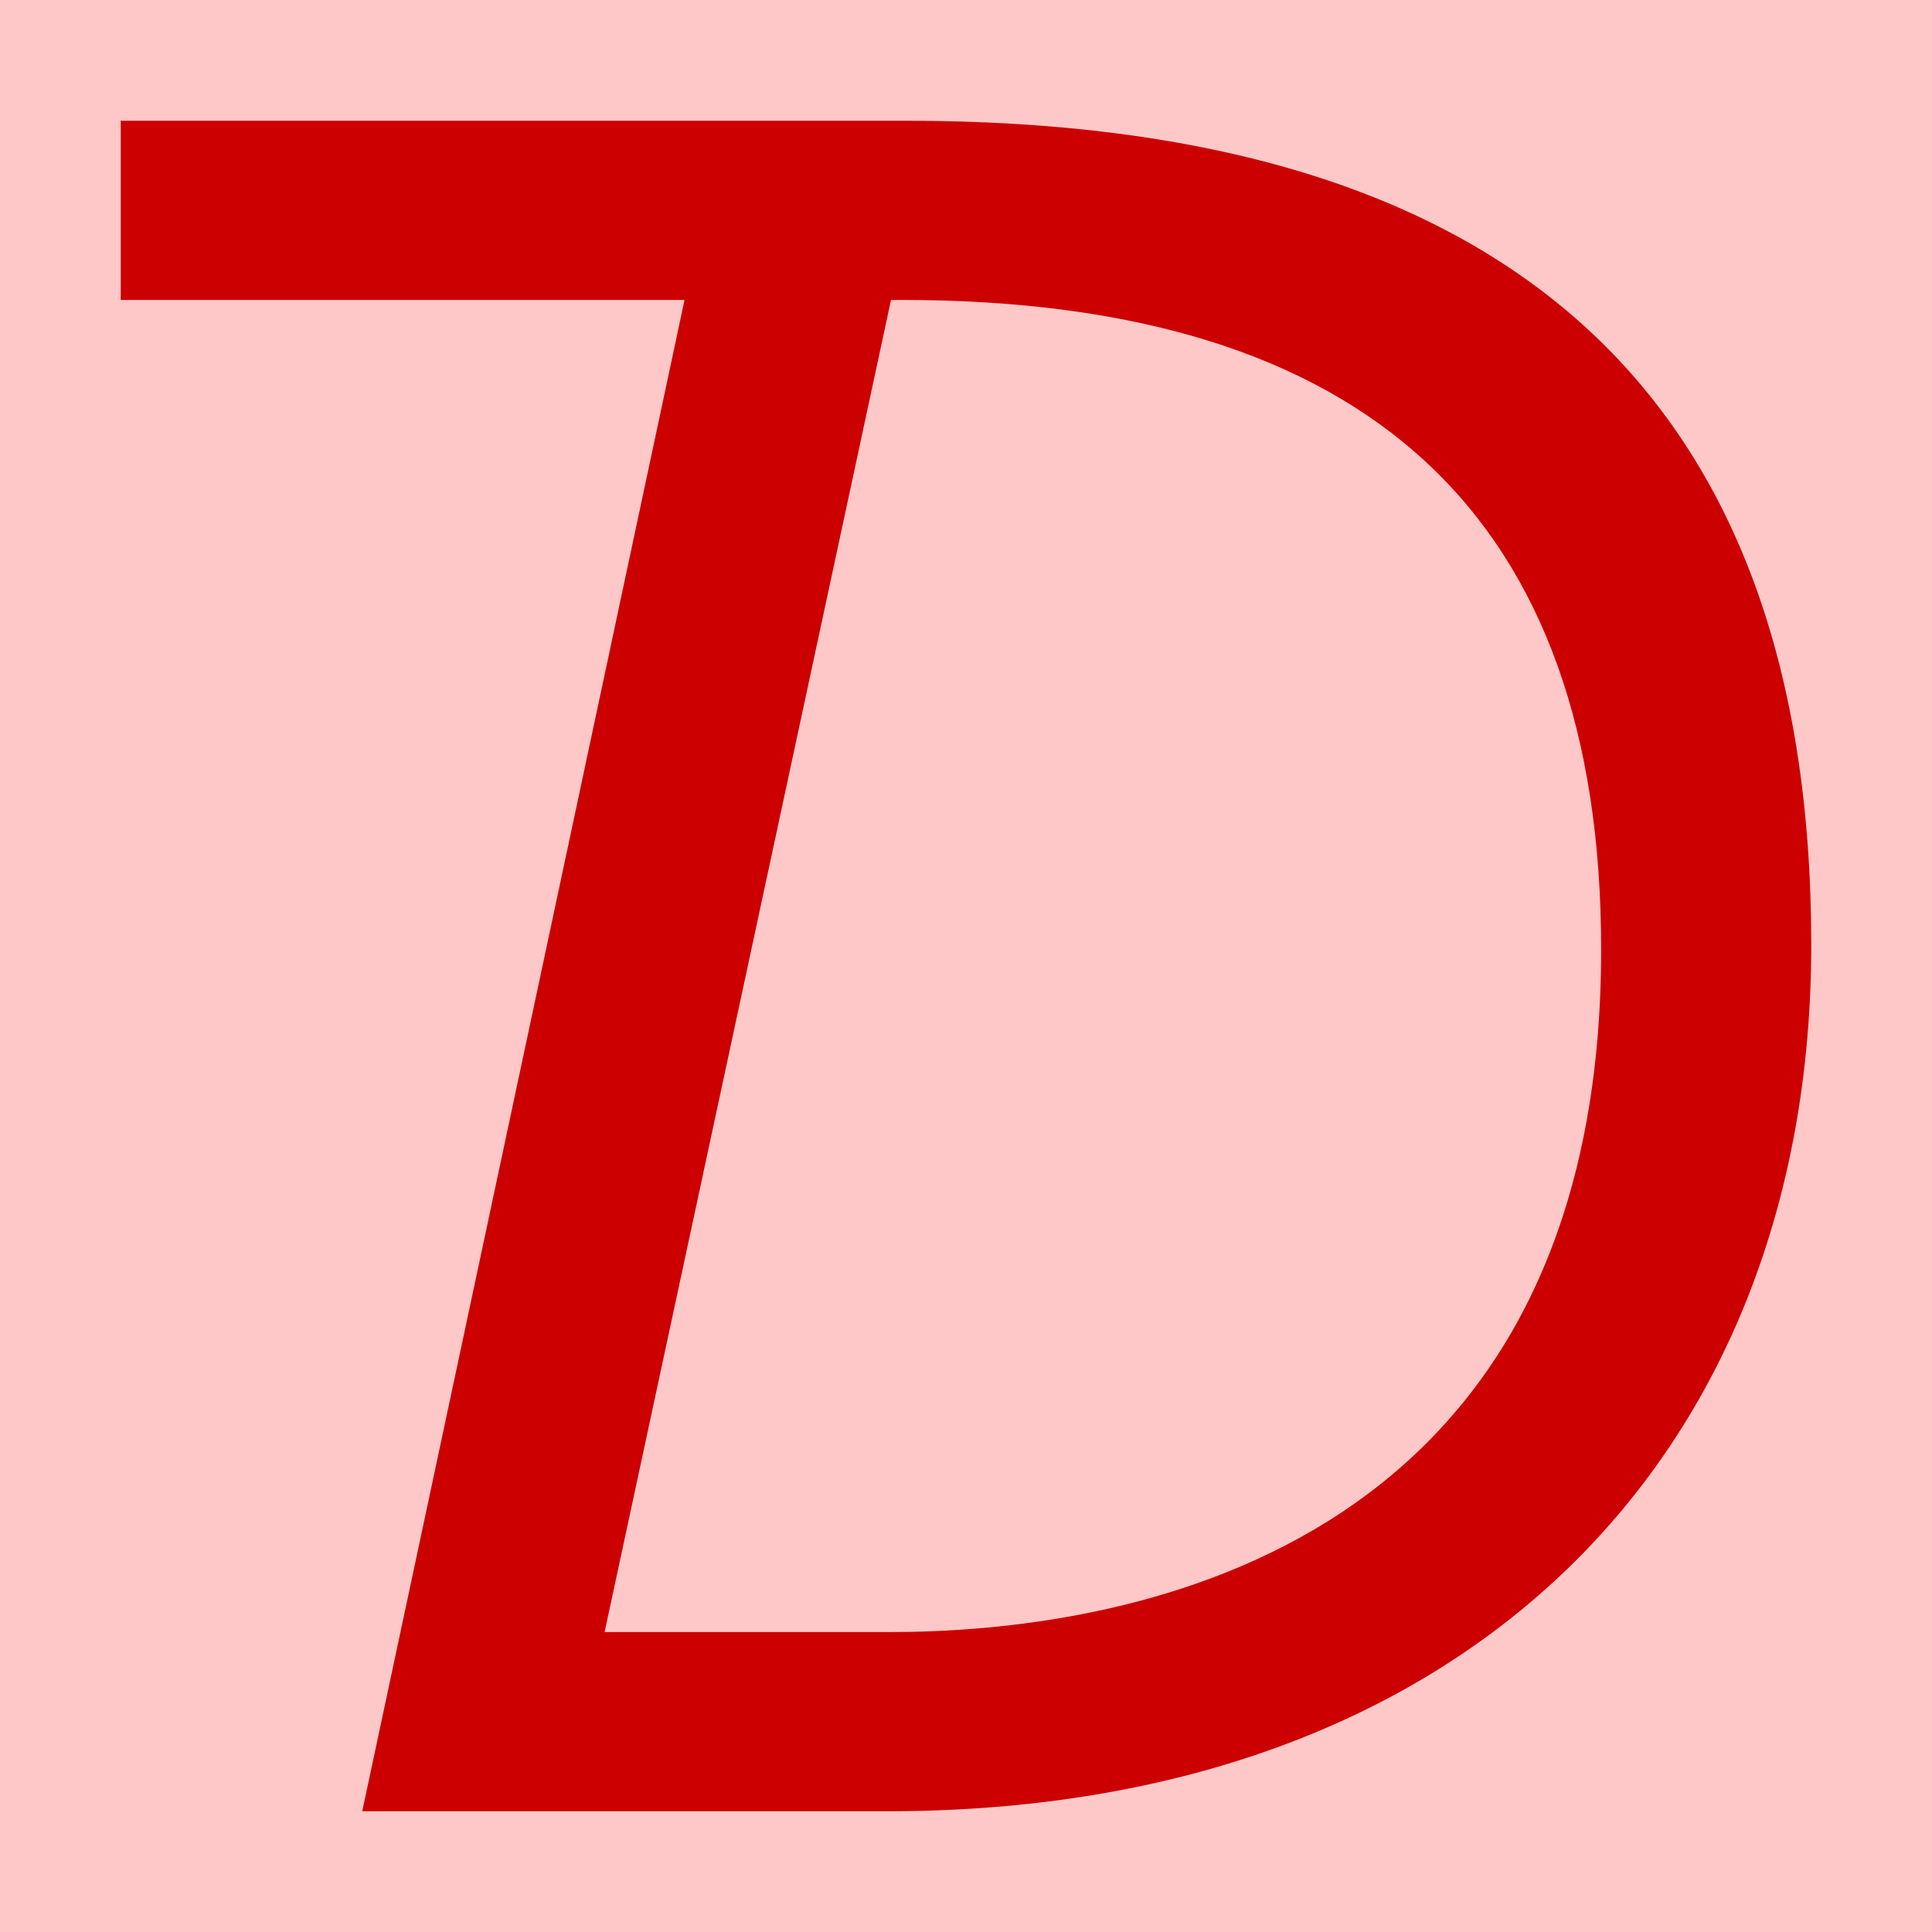
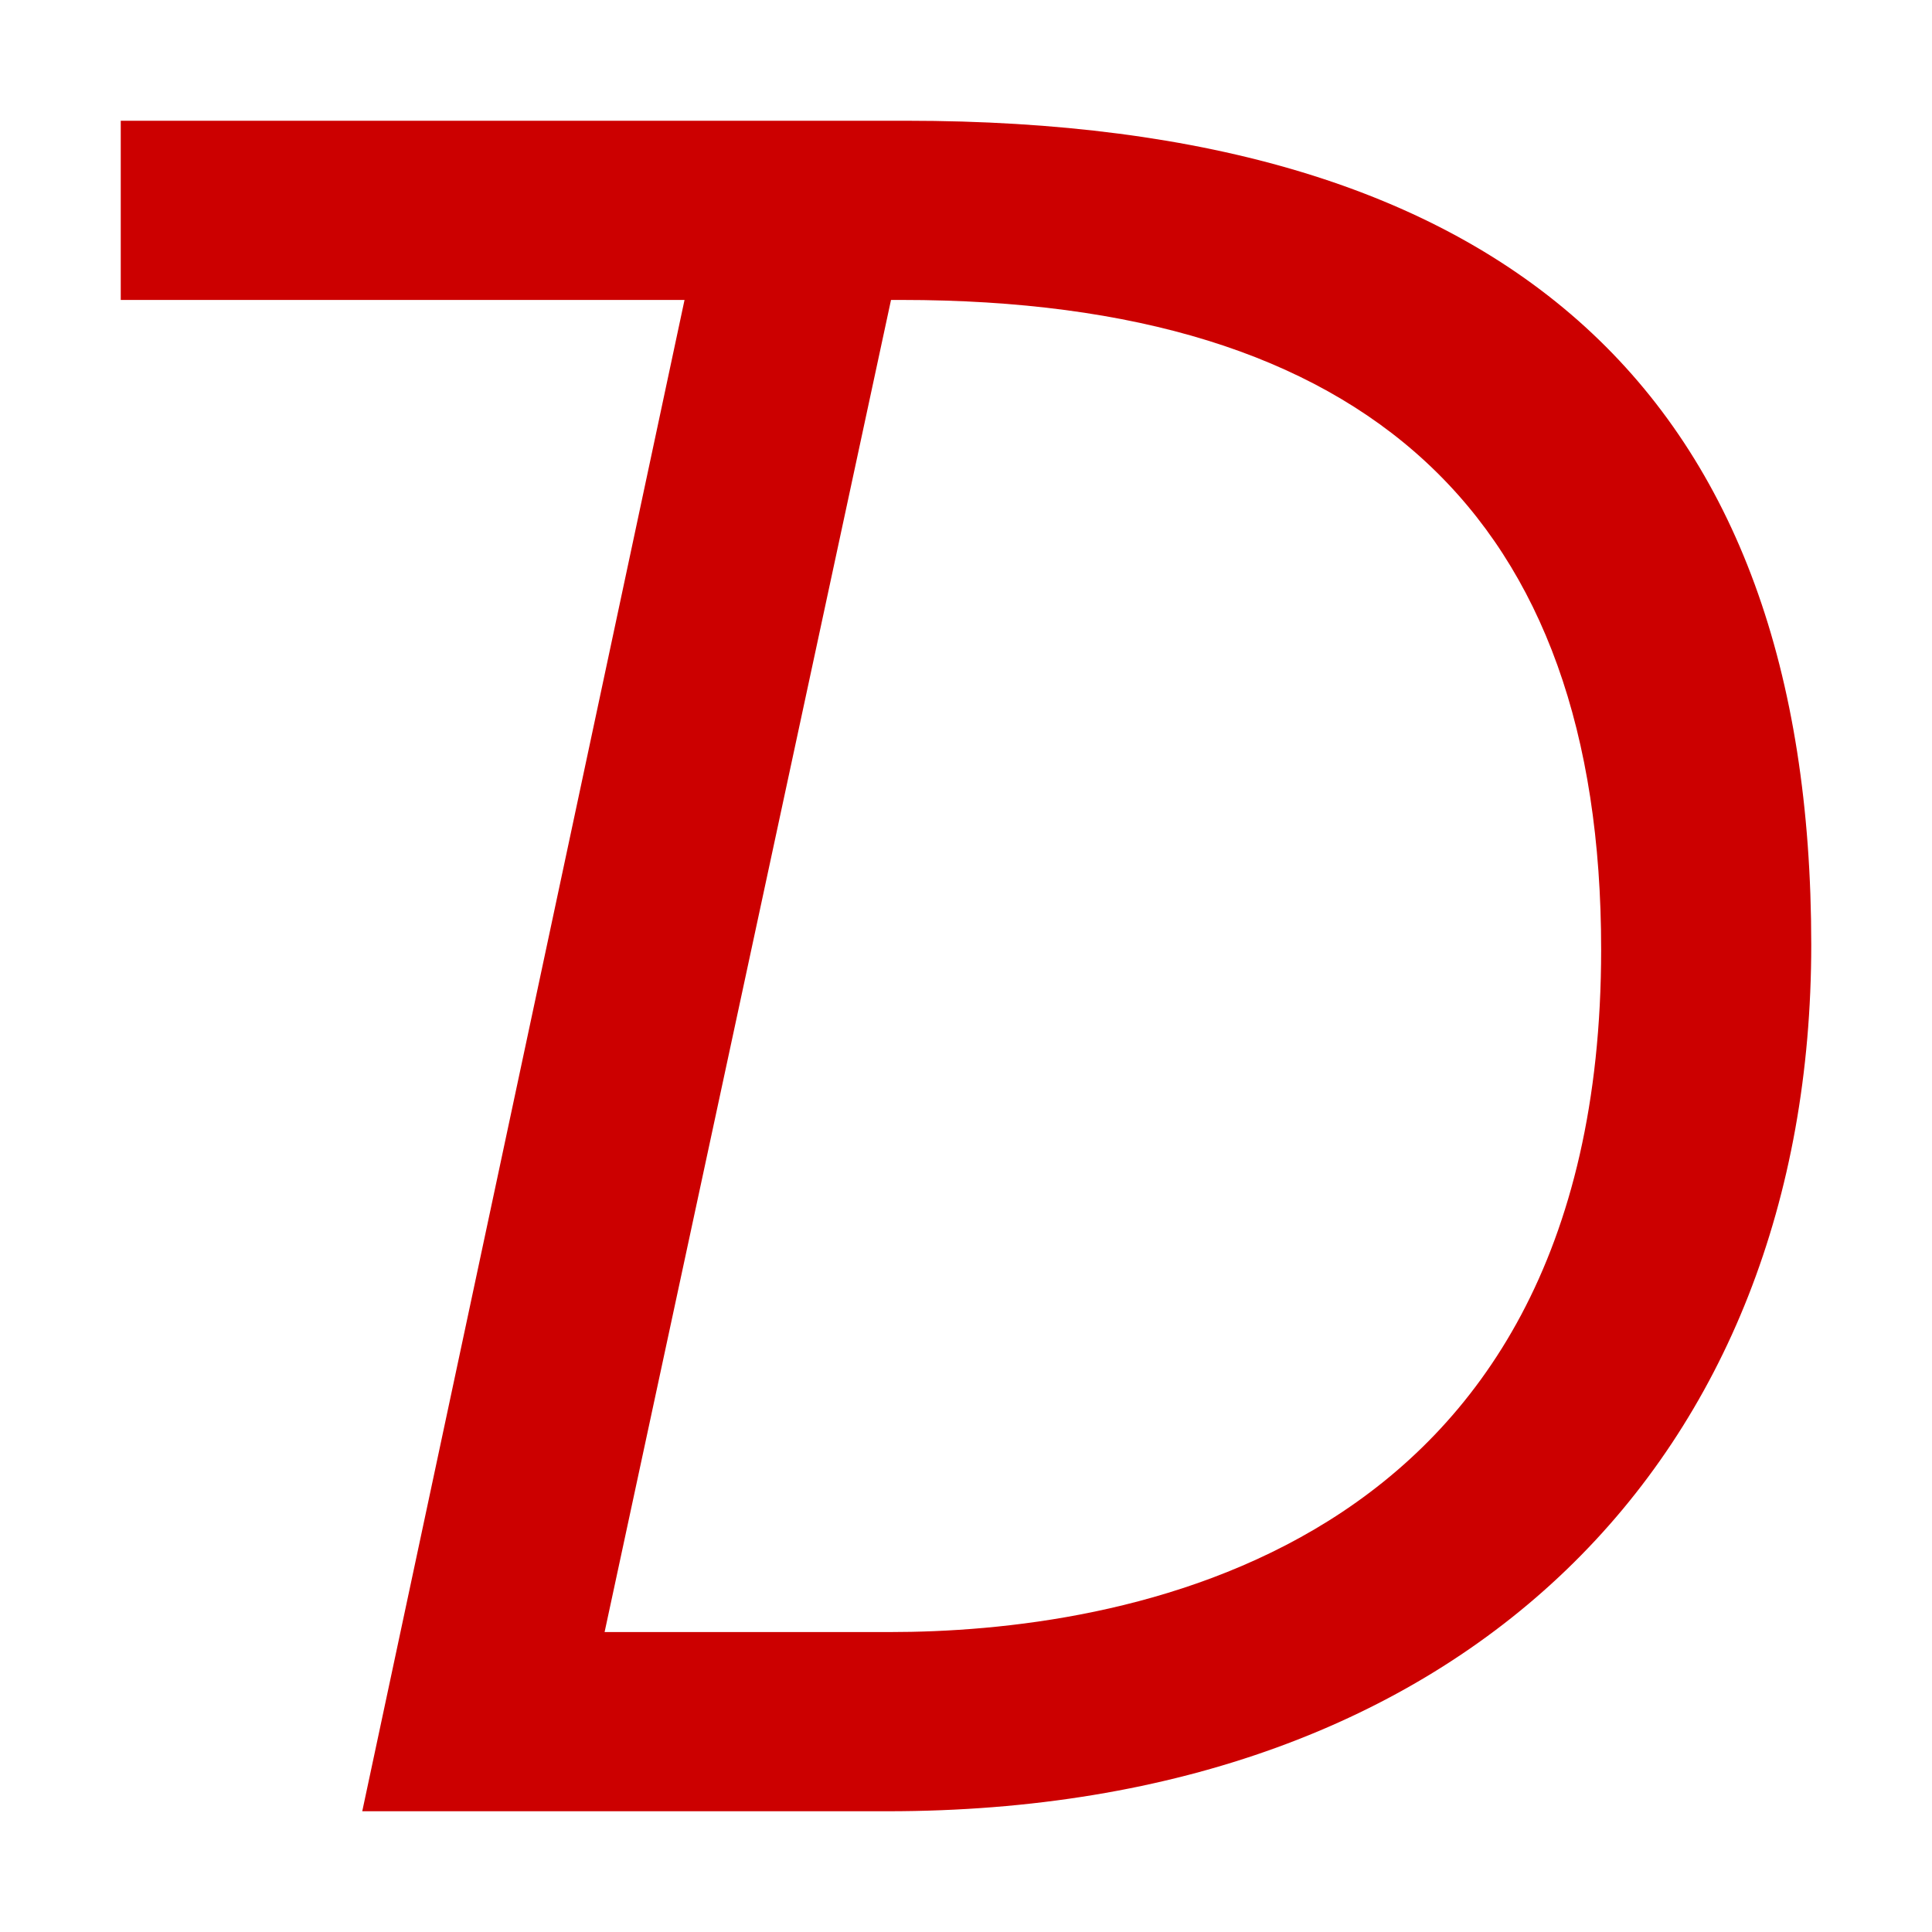
<svg xmlns="http://www.w3.org/2000/svg" width="16" height="16" viewBox="0 0 16 16" version="1.1" id="svg5" xml:space="preserve">
  <defs id="defs2" />
  <g id="layer1">
-     <rect style="opacity:1;fill:#ffc8c8;stroke:none;stroke-width:4.438;stroke-linejoin:bevel;stop-color:#000000;fill-opacity:1" id="rect691" width="16" height="16" x="0" y="0" />
    <path d="M 15,7.824 C 15,12.055 12.148,15 7.349,15 H 3 L 5.669,2.484 H 1 V 1 H 7.507 C 12.502,1 15,3.275 15,7.824 Z M 7.369,13.516 c 1.84,0 5.891,-0.576 5.891,-5.653 0,-3.586 -1.931,-5.379 -5.792,-5.379 H 7.379 L 5.007,13.516 Z" id="path306" style="fill:#cc0000;stroke-width:1" />
  </g>
</svg>
